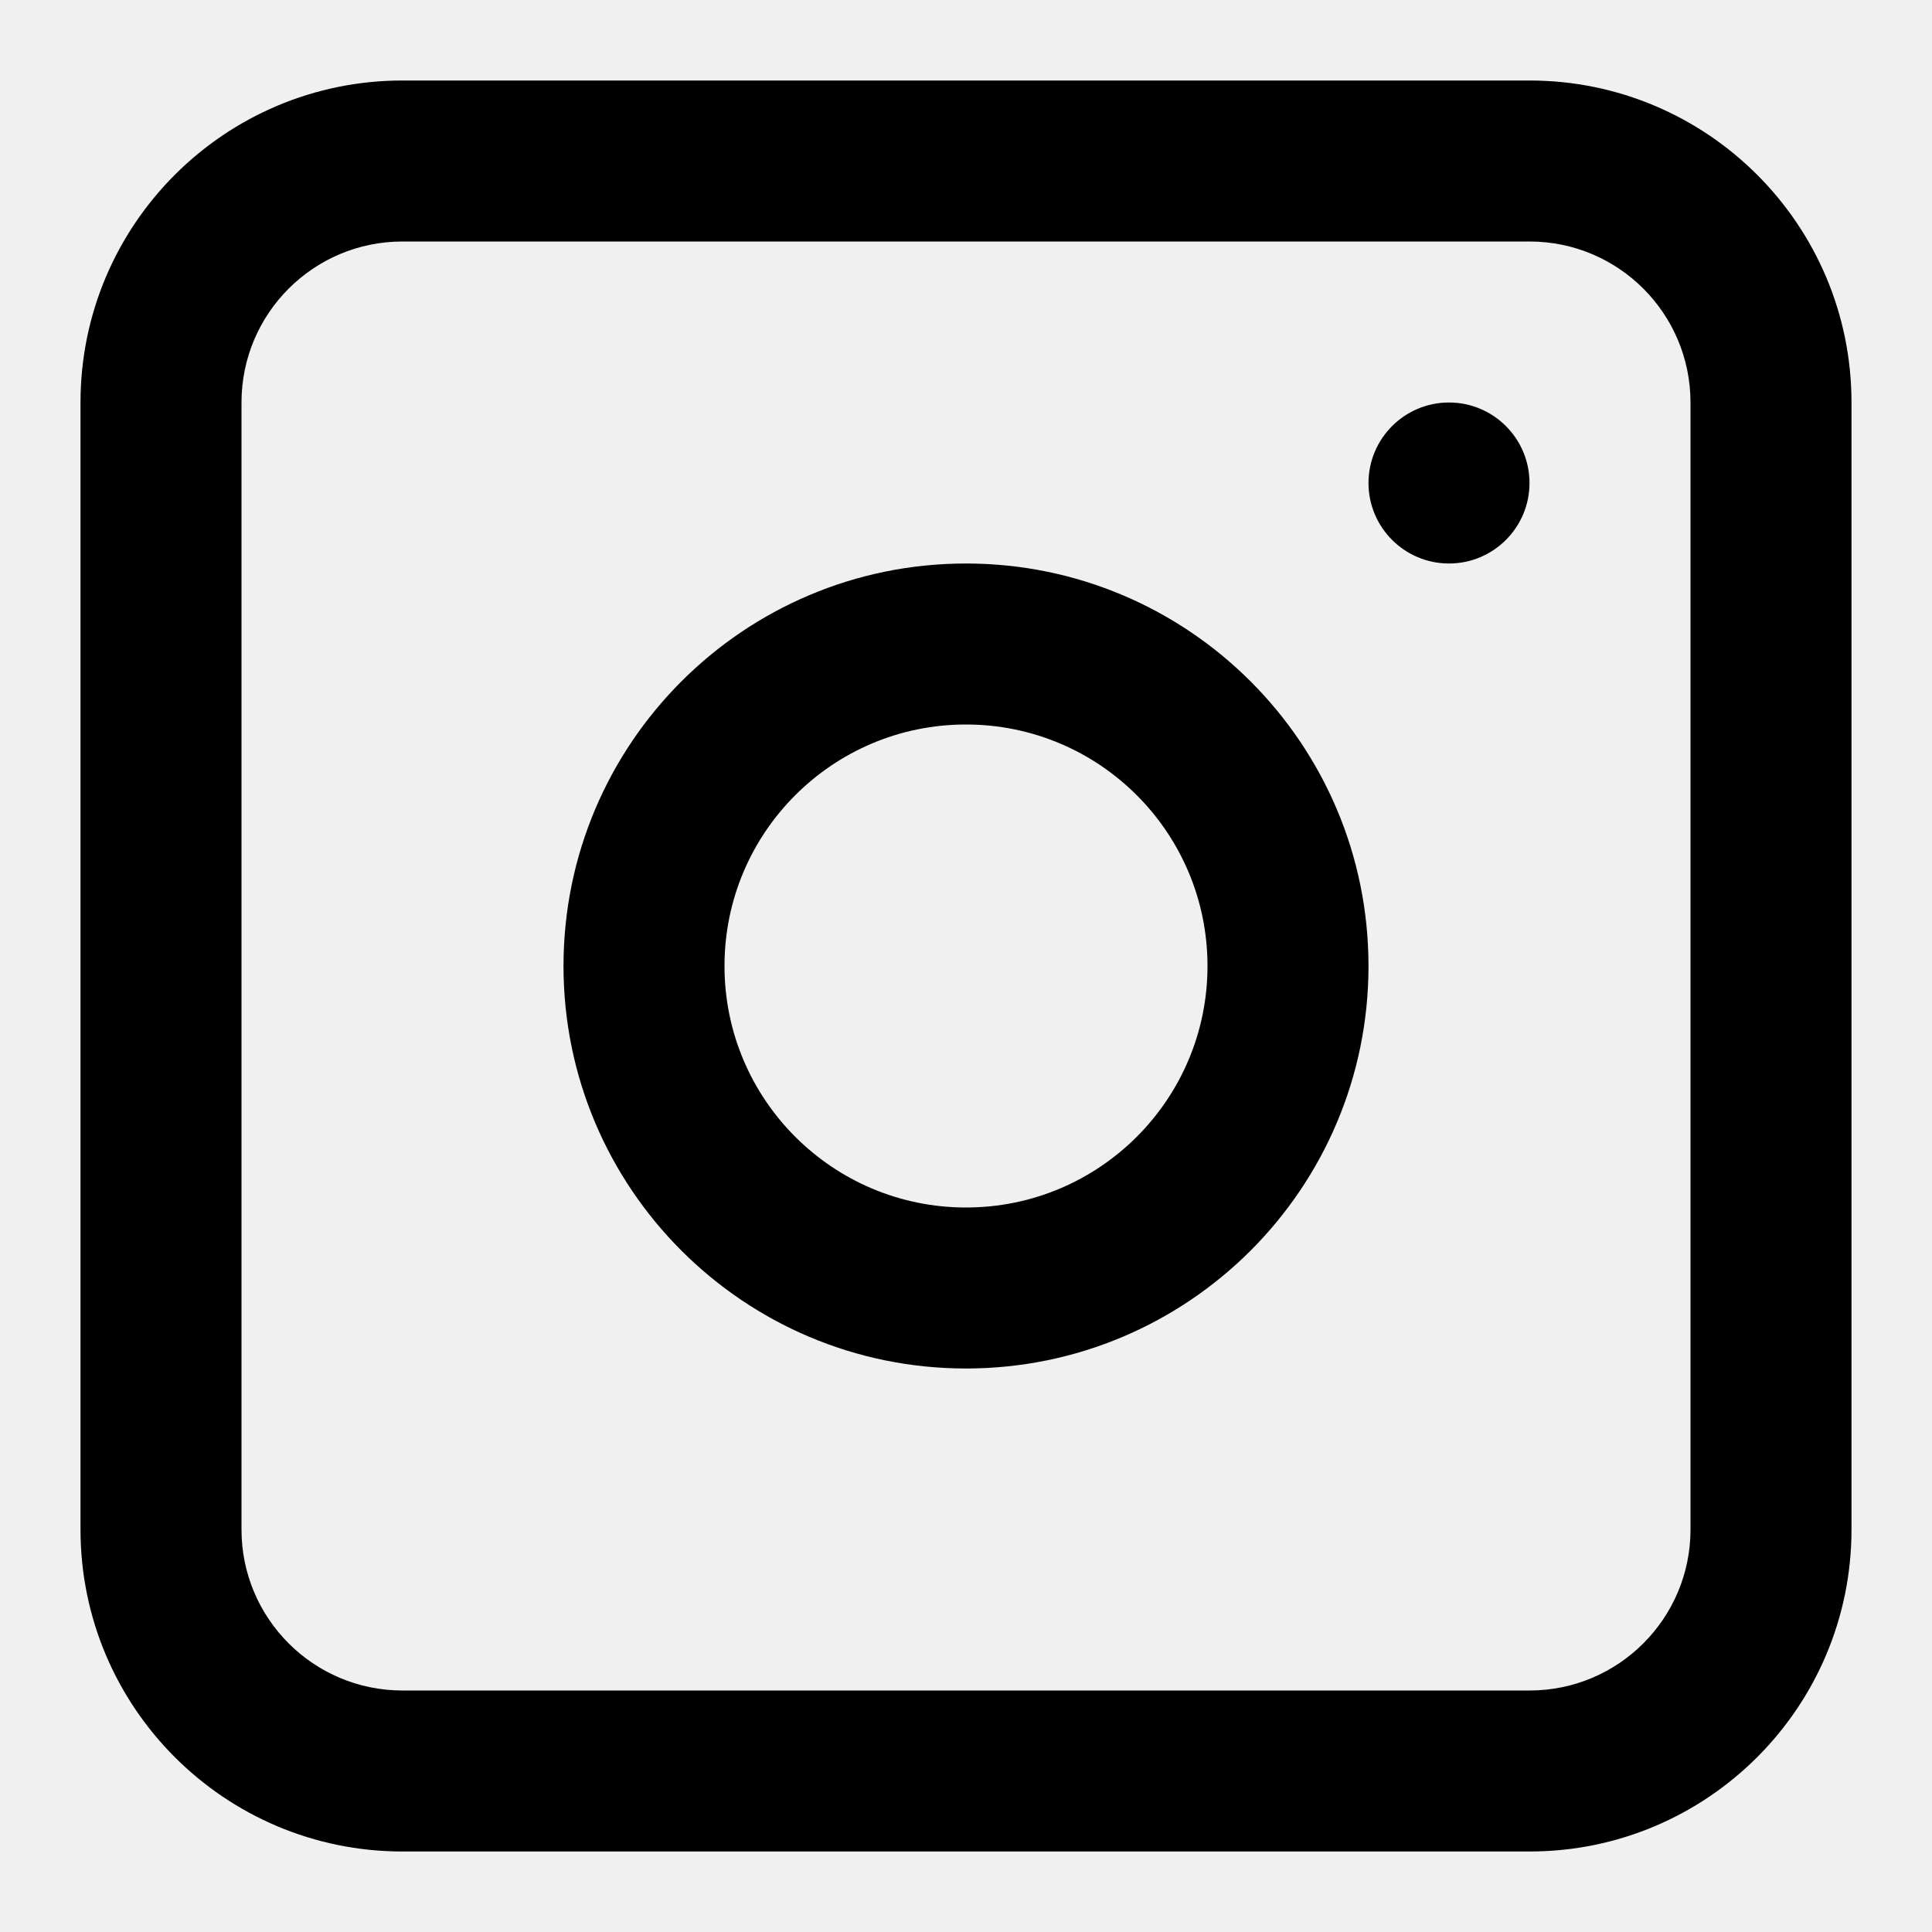
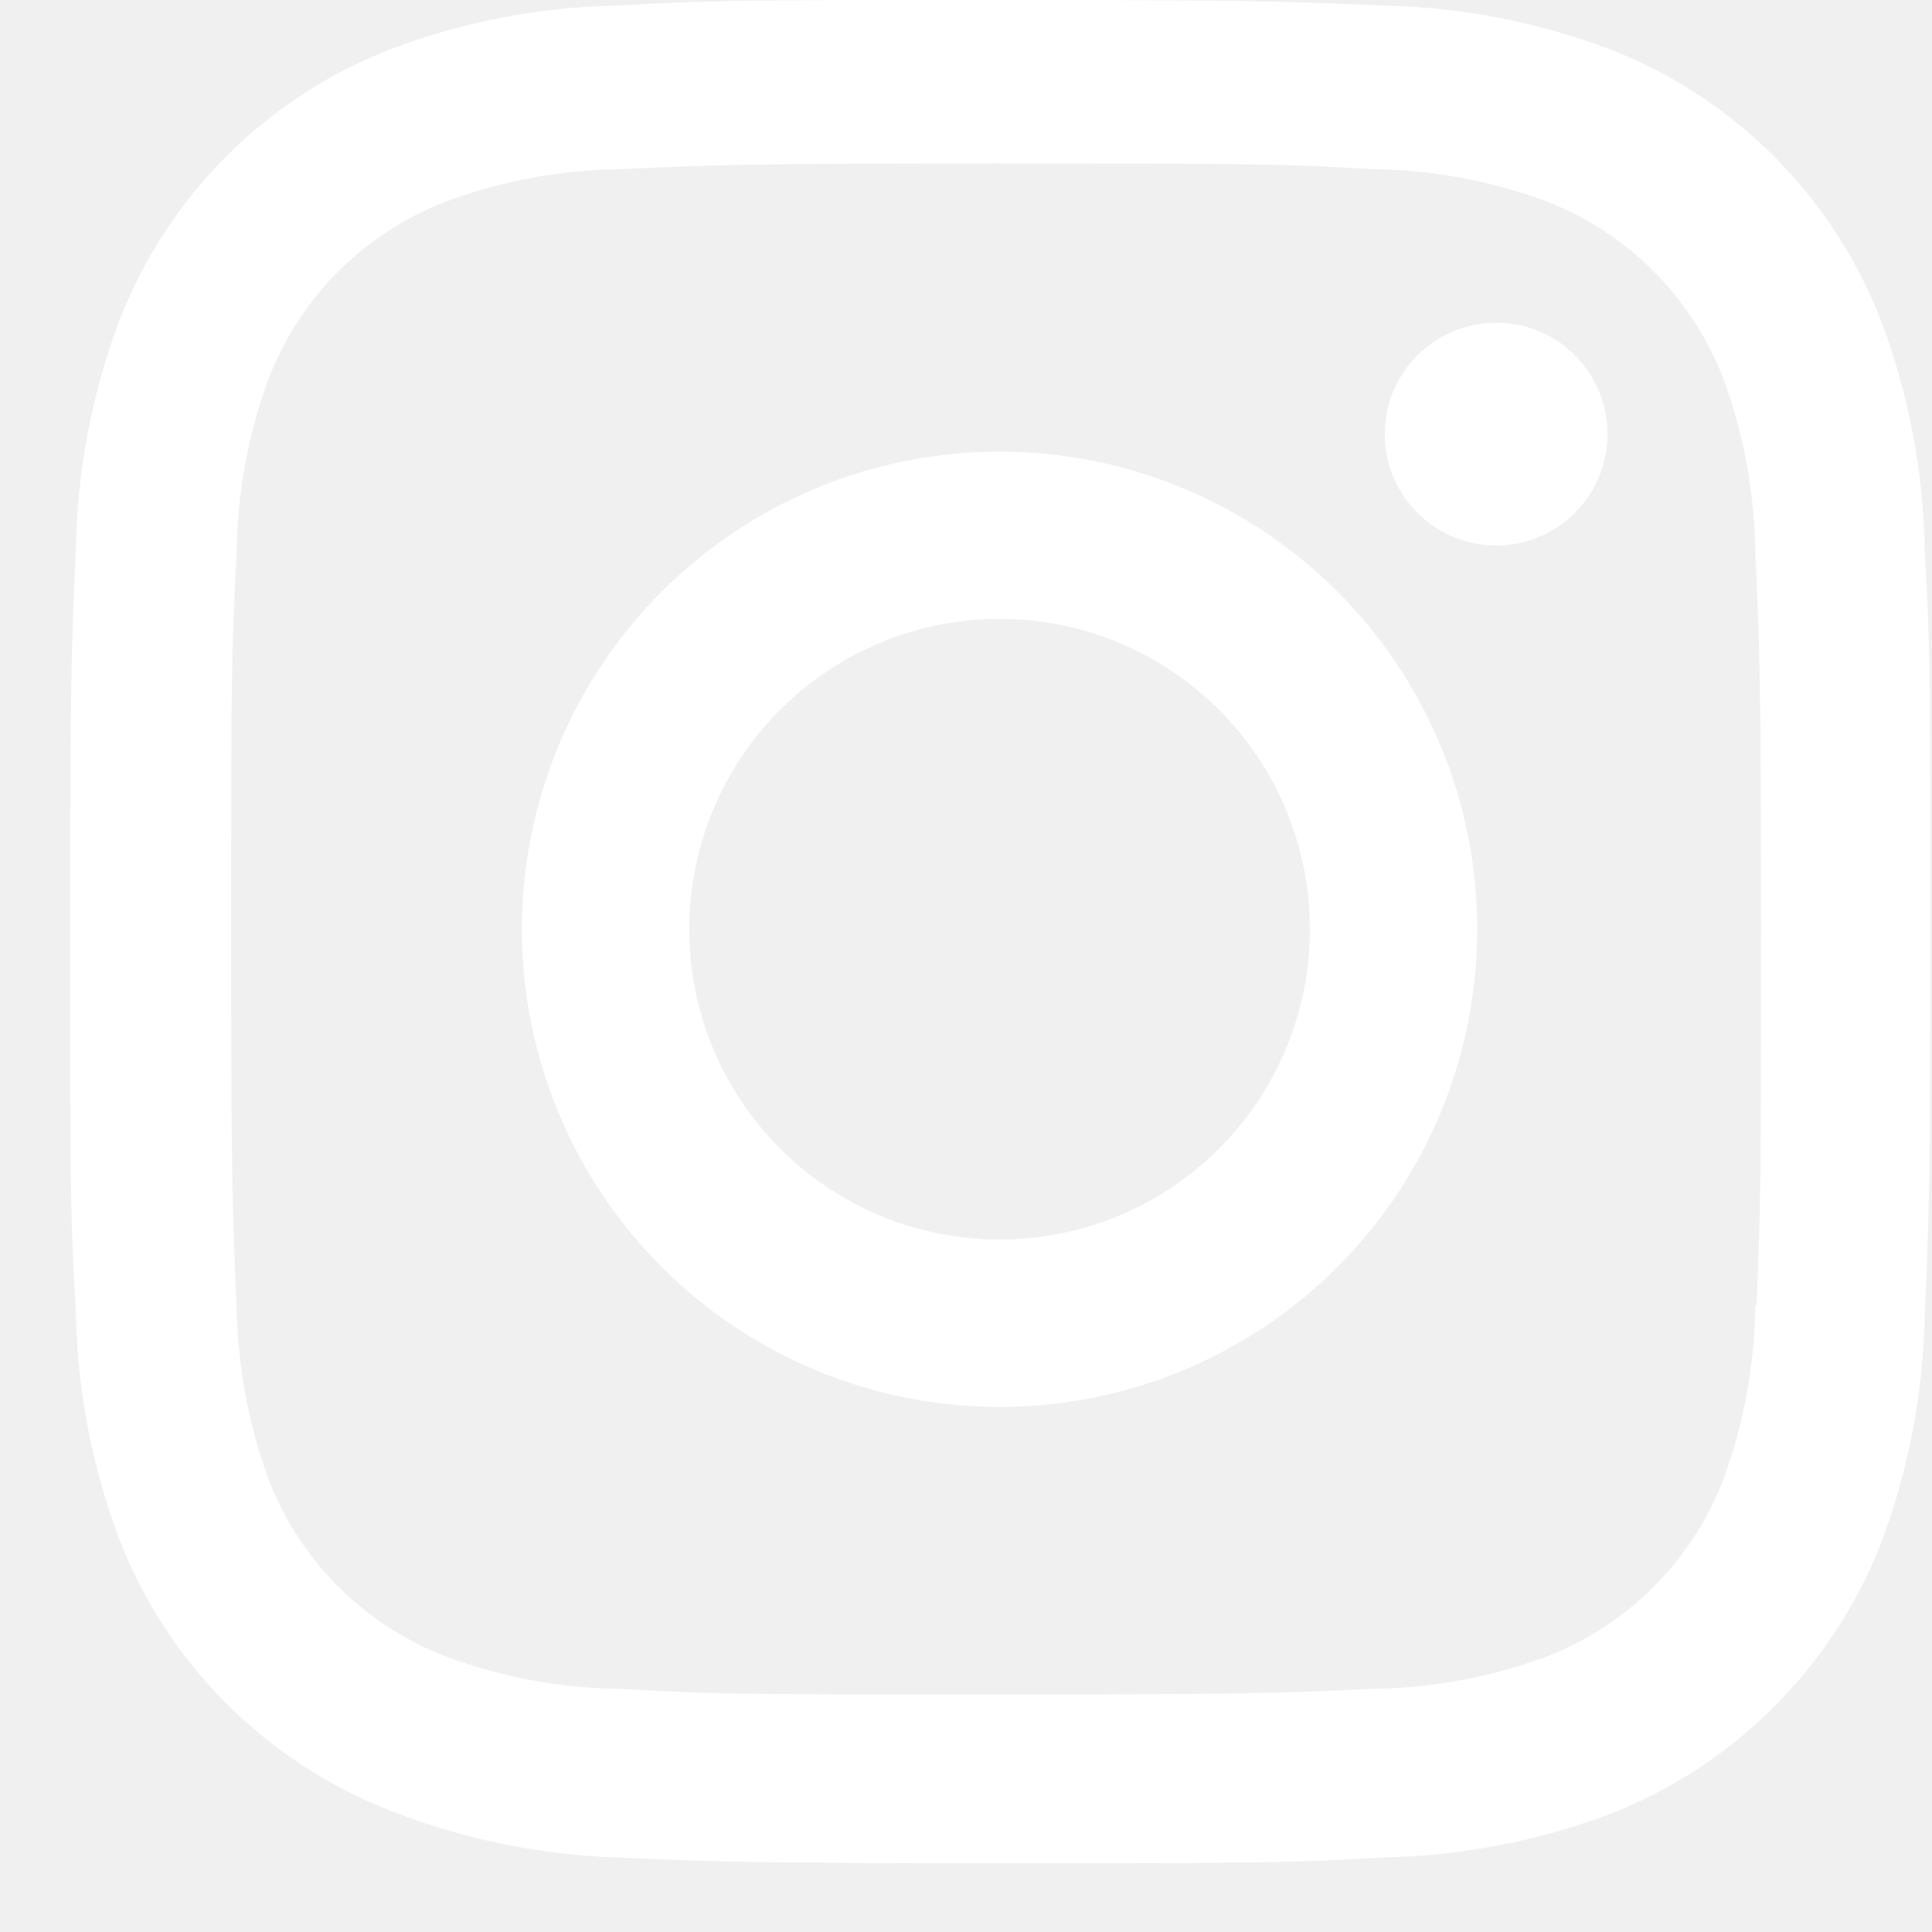
<svg xmlns="http://www.w3.org/2000/svg" width="24" height="24" viewBox="0 0 24 24" fill="none">
-   <path fill-rule="evenodd" clip-rule="evenodd" d="M12 7C9.239 7 7 9.239 7 12C7 14.761 9.239 17 12 17C14.761 17 17 14.761 17 12C17 9.239 14.761 7 12 7ZM9 12C9 13.657 10.343 15 12 15C13.657 15 15 13.657 15 12C15 10.343 13.657 9 12 9C10.343 9 9 10.343 9 12Z" fill="currentColor" />
-   <path d="M18 5C17.448 5 17 5.448 17 6C17 6.552 17.448 7 18 7C18.552 7 19 6.552 19 6C19 5.448 18.552 5 18 5Z" fill="currentColor" />
-   <path fill-rule="evenodd" clip-rule="evenodd" d="M5 1C2.791 1 1 2.791 1 5V19C1 21.209 2.791 23 5 23H19C21.209 23 23 21.209 23 19V5C23 2.791 21.209 1 19 1H5ZM19 3H5C3.895 3 3 3.895 3 5V19C3 20.105 3.895 21 5 21H19C20.105 21 21 20.105 21 19V5C21 3.895 20.105 3 19 3Z" fill="currentColor" />
+   <path d="M12.417 5.61C10.843 5.61 9.334 6.235 8.221 7.348C7.108 8.461 6.483 9.97 6.483 11.544C6.483 13.118 7.108 14.627 8.221 15.74C9.334 16.853 10.843 17.478 12.417 17.478C13.991 17.478 15.5 16.853 16.613 15.74C17.726 14.627 18.351 13.118 18.351 11.544C18.351 9.97 17.726 8.461 16.613 7.348C15.5 6.235 13.991 5.61 12.417 5.61ZM12.417 15.398C11.395 15.398 10.414 14.992 9.691 14.269C8.968 13.546 8.562 12.565 8.562 11.543C8.562 10.52 8.968 9.54 9.691 8.817C10.414 8.094 11.395 7.688 12.417 7.688C13.439 7.688 14.42 8.094 15.143 8.817C15.866 9.54 16.272 10.52 16.272 11.543C16.272 12.565 15.866 13.546 15.143 14.269C14.42 14.992 13.439 15.398 12.417 15.398Z" fill="white" />
+   <path d="M18.586 6.776C19.35 6.776 19.969 6.156 19.969 5.392C19.969 4.628 19.35 4.009 18.586 4.009C17.822 4.009 17.202 4.628 17.202 5.392C17.202 6.156 17.822 6.776 18.586 6.776Z" fill="white" />
+   <path d="M23.368 3.986C23.071 3.219 22.617 2.522 22.035 1.94C21.453 1.359 20.757 0.905 19.989 0.608C19.091 0.271 18.143 0.089 17.184 0.069C15.948 0.015 15.557 0 12.423 0C9.29 0 8.888 -1.2666e-07 7.662 0.069C6.704 0.088 5.756 0.27 4.86 0.608C4.092 0.905 3.395 1.358 2.813 1.94C2.231 2.522 1.778 3.218 1.481 3.986C1.144 4.884 0.962 5.832 0.943 6.791C0.888 8.026 0.871 8.417 0.871 11.552C0.871 14.686 0.871 15.085 0.943 16.313C0.962 17.273 1.143 18.22 1.481 19.119C1.778 19.886 2.233 20.583 2.815 21.165C3.397 21.746 4.094 22.2 4.861 22.497C5.756 22.847 6.704 23.043 7.665 23.074C8.901 23.128 9.292 23.145 12.426 23.145C15.56 23.145 15.961 23.145 17.187 23.074C18.145 23.055 19.094 22.873 19.992 22.537C20.759 22.239 21.456 21.785 22.037 21.203C22.619 20.622 23.073 19.925 23.371 19.158C23.708 18.259 23.889 17.312 23.909 16.353C23.964 15.118 23.98 14.727 23.98 11.592C23.98 8.457 23.98 8.059 23.909 6.831C23.893 5.858 23.711 4.896 23.368 3.986ZM21.805 16.218C21.797 16.957 21.662 17.69 21.406 18.384C21.213 18.883 20.918 19.336 20.54 19.714C20.162 20.093 19.708 20.387 19.209 20.58C18.523 20.834 17.798 20.969 17.066 20.979C15.847 21.035 15.503 21.049 12.377 21.049C9.248 21.049 8.929 21.049 7.687 20.979C6.955 20.97 6.231 20.835 5.545 20.58C5.044 20.388 4.589 20.094 4.209 19.716C3.829 19.338 3.533 18.884 3.339 18.384C3.087 17.698 2.952 16.974 2.94 16.242C2.885 15.023 2.872 14.679 2.872 11.553C2.872 8.426 2.872 8.106 2.94 6.863C2.948 6.124 3.083 5.392 3.339 4.698C3.73 3.686 4.532 2.889 5.545 2.501C6.231 2.247 6.955 2.112 7.687 2.102C8.907 2.047 9.25 2.031 12.377 2.031C15.504 2.031 15.825 2.031 17.066 2.102C17.798 2.111 18.523 2.246 19.209 2.501C19.708 2.694 20.162 2.989 20.54 3.367C20.918 3.746 21.213 4.199 21.406 4.698C21.658 5.385 21.793 6.109 21.805 6.84C21.86 8.06 21.875 8.403 21.875 11.53C21.875 14.656 21.875 14.992 21.819 16.219H21.805V16.218Z" fill="white" />
</svg>
